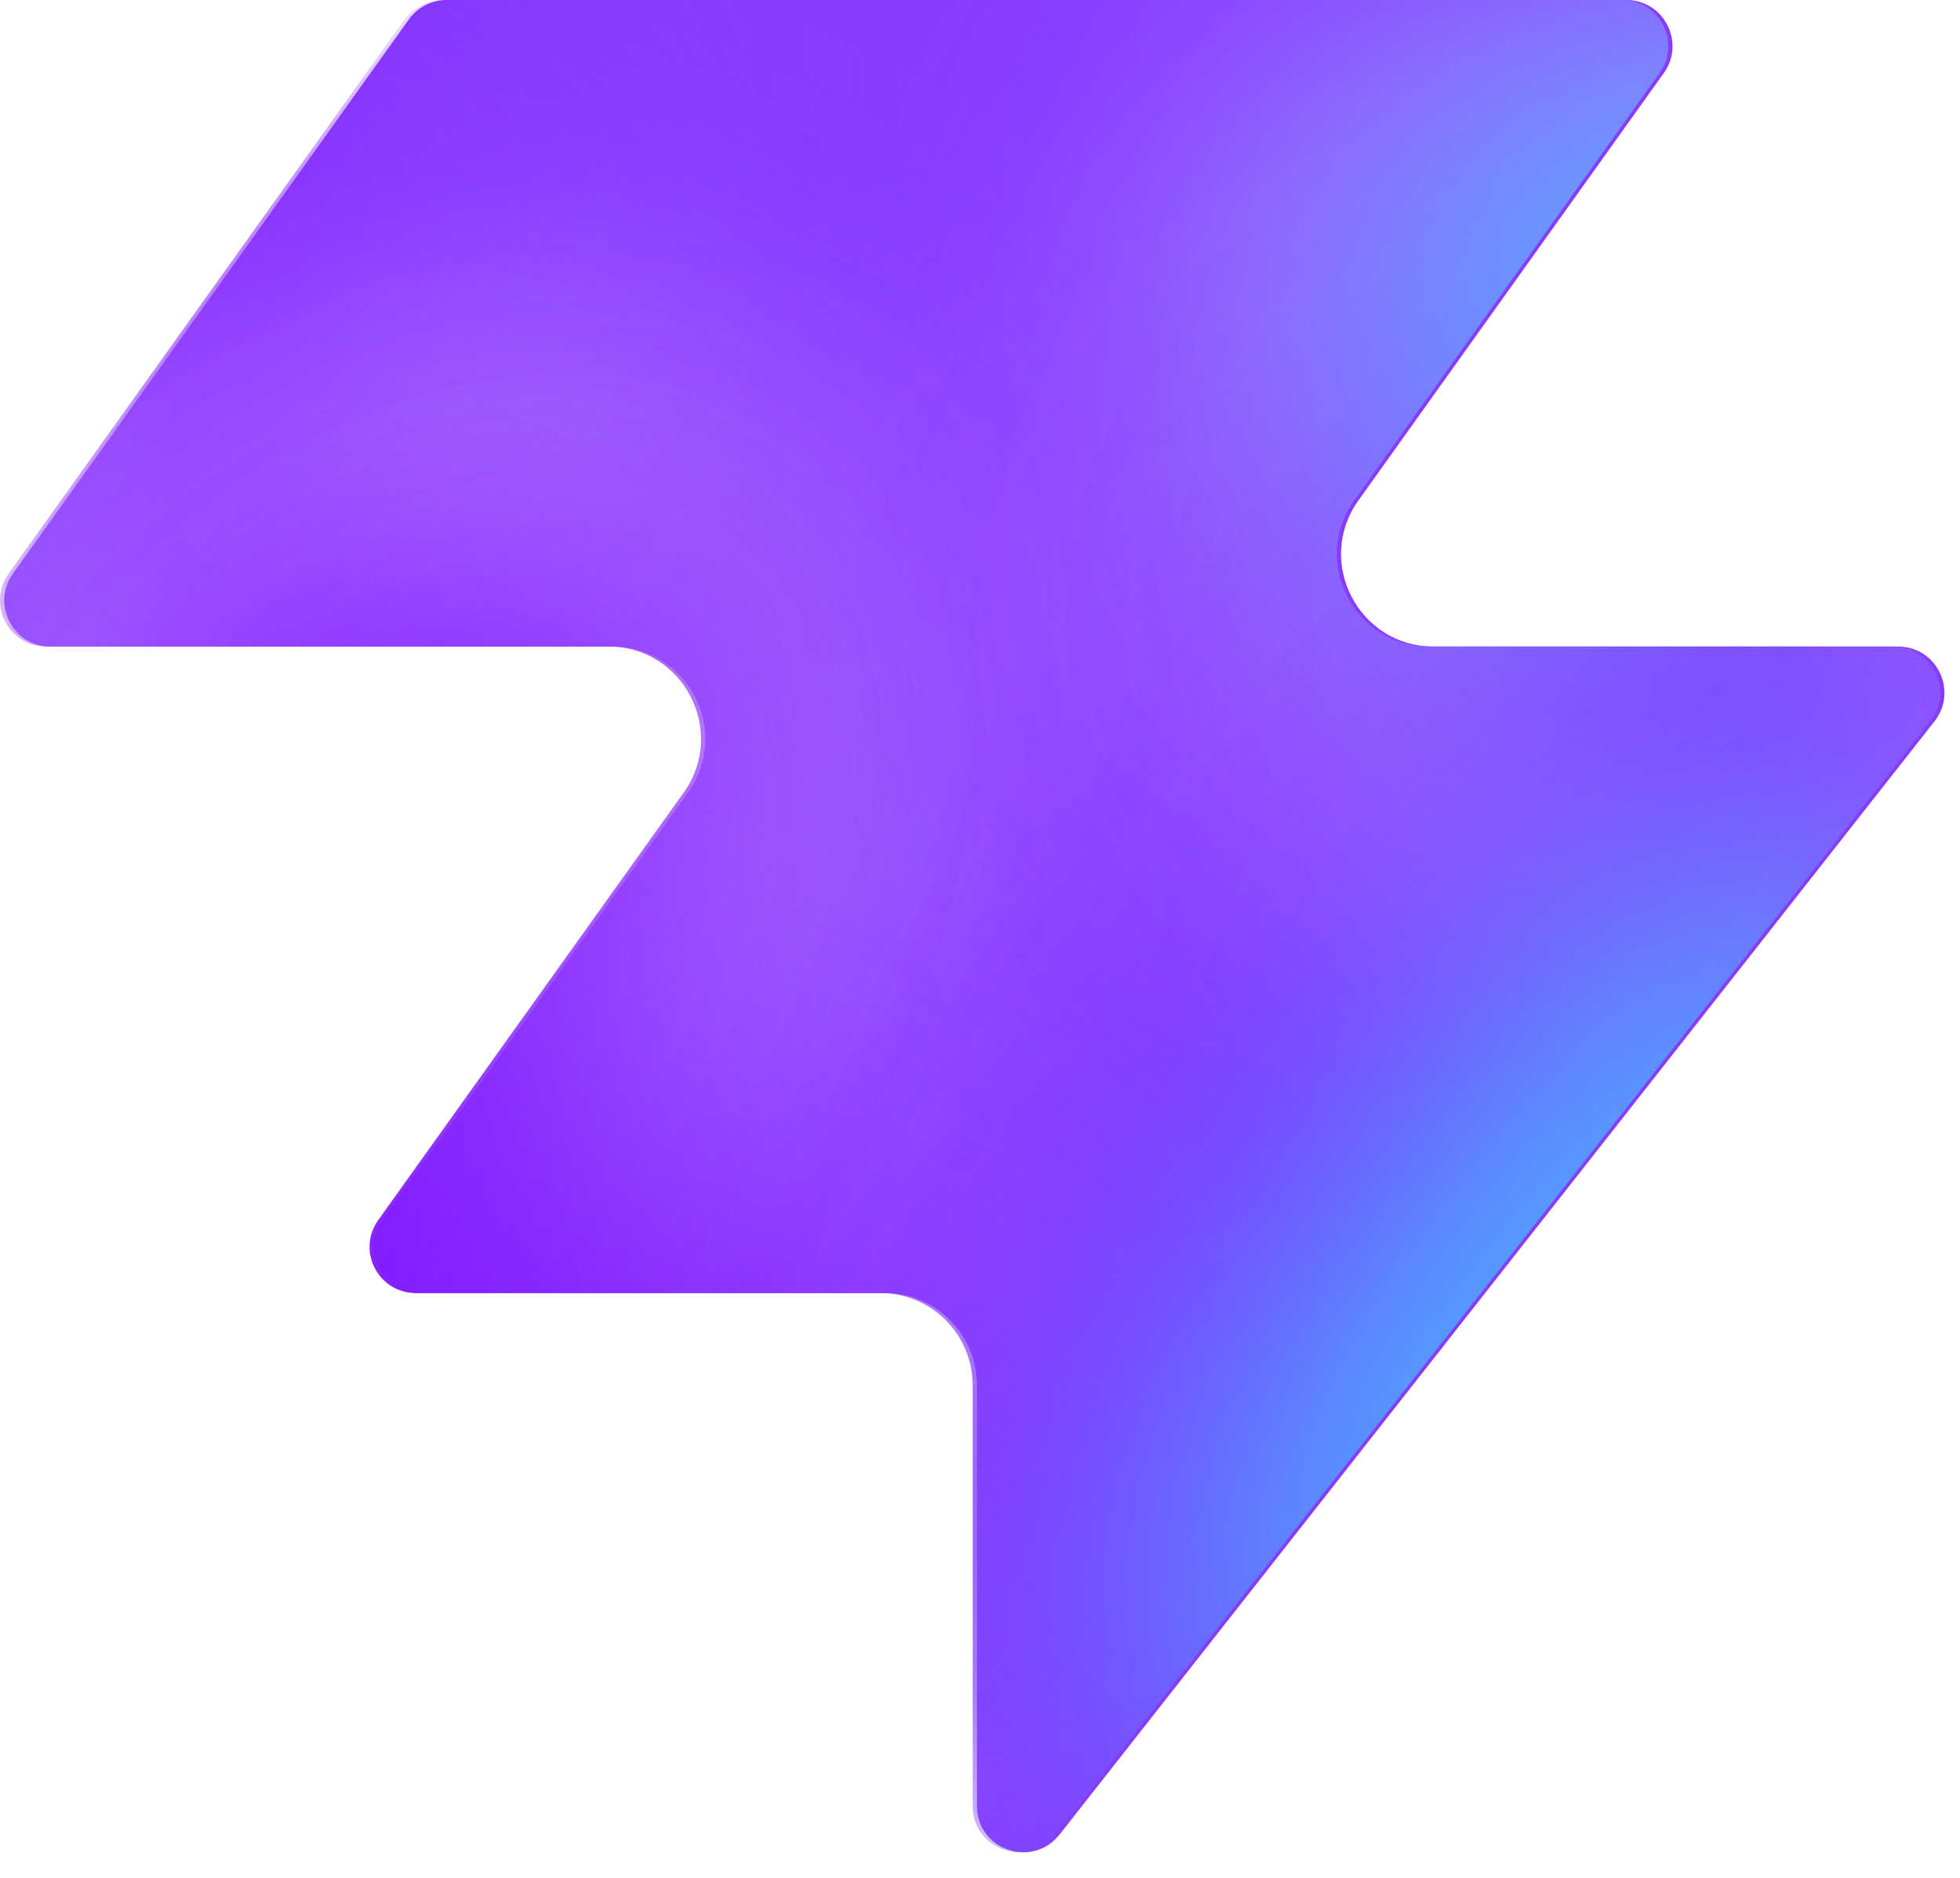
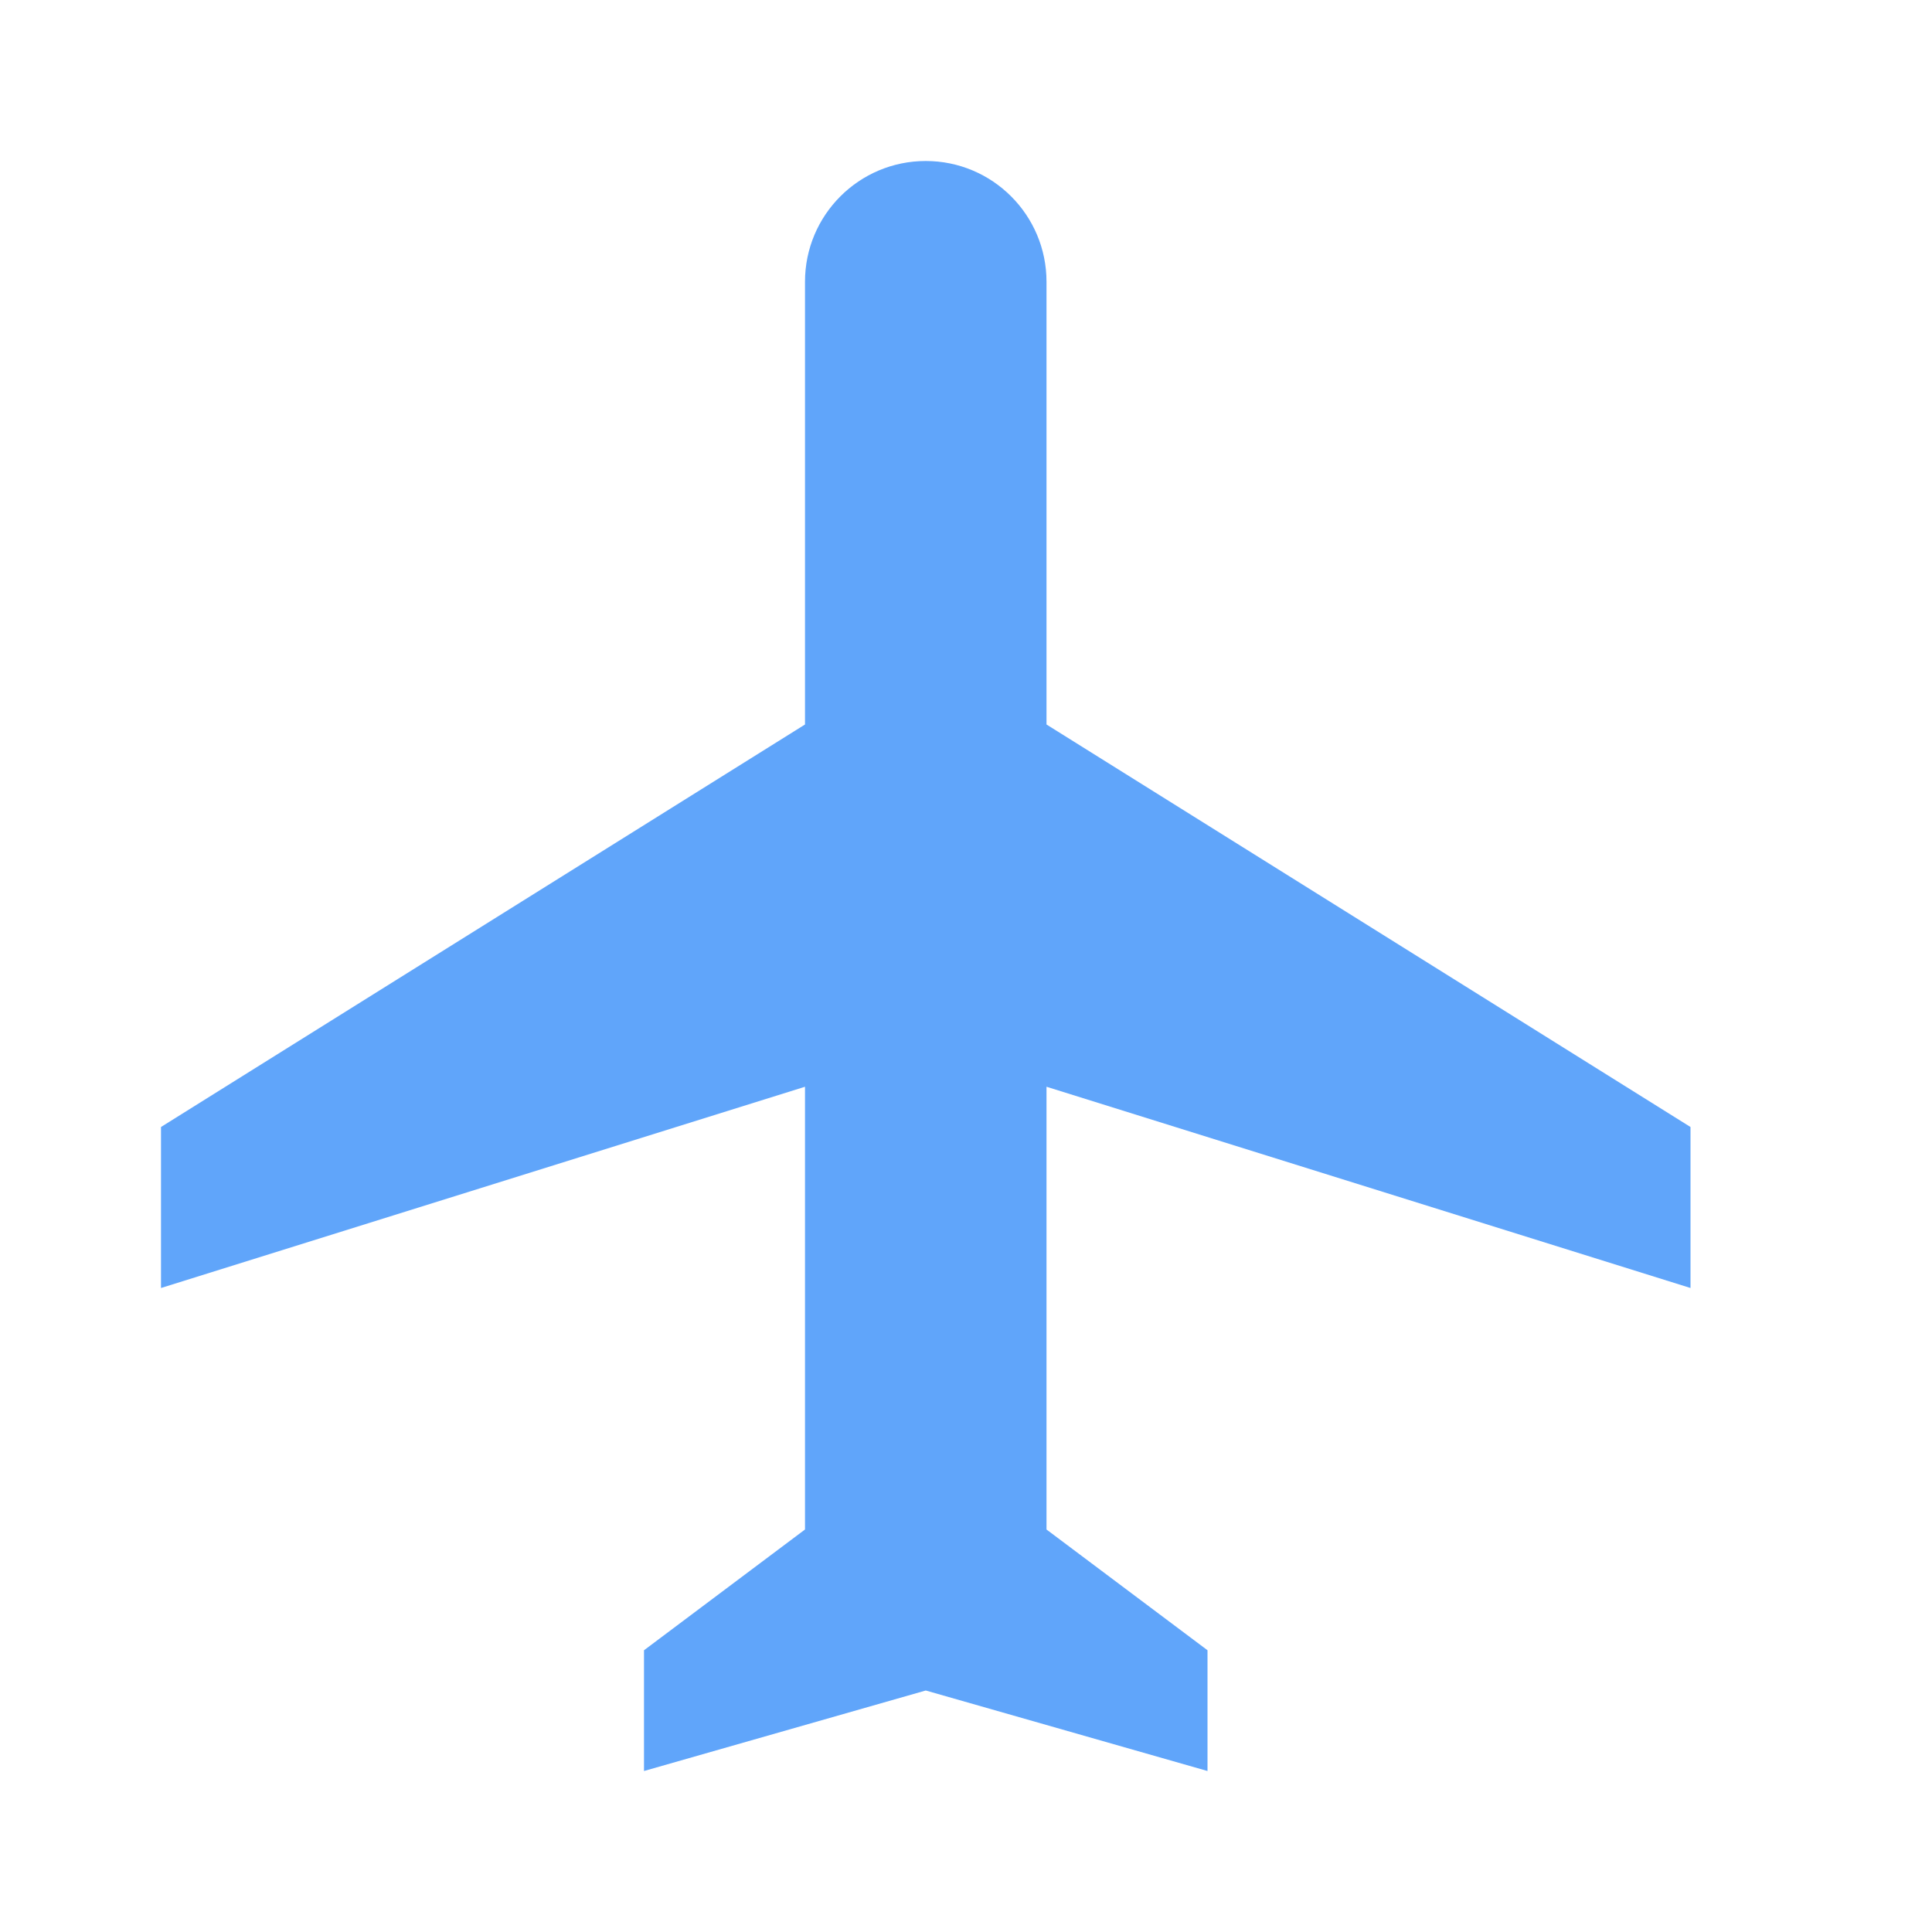
- <svg xmlns="http://www.w3.org/2000/svg" width="48" height="46" fill="none" viewBox="0 0 48 46">
-   <path fill="#863bff" d="M25.946 44.938c-.664.845-2.021.375-2.021-.698V33.937a2.26 2.26 0 0 0-2.262-2.262H10.287c-.92 0-1.456-1.04-.92-1.788l7.48-10.471c1.07-1.497 0-3.578-1.842-3.578H1.237c-.92 0-1.456-1.04-.92-1.788L10.013.474c.214-.297.556-.474.92-.474h28.894c.92 0 1.456 1.04.92 1.788l-7.48 10.471c-1.07 1.498 0 3.579 1.842 3.579h11.377c.943 0 1.473 1.088.89 1.83L25.947 44.94z" style="fill:#863bff;fill:color(display-p3 .525 .23 1);fill-opacity:1" />
-   <mask id="a" width="48" height="46" x="0" y="0" maskUnits="userSpaceOnUse" style="mask-type:alpha">
-     <path fill="#000" d="M25.842 44.938c-.664.844-2.021.375-2.021-.698V33.937a2.26 2.26 0 0 0-2.262-2.262H10.183c-.92 0-1.456-1.04-.92-1.788l7.48-10.471c1.07-1.498 0-3.579-1.842-3.579H1.133c-.92 0-1.456-1.04-.92-1.787L9.91.473c.214-.297.556-.474.92-.474h28.894c.92 0 1.456 1.04.92 1.788l-7.48 10.471c-1.07 1.498 0 3.578 1.842 3.578h11.377c.943 0 1.473 1.088.89 1.832L25.843 44.94z" style="fill:#000;fill-opacity:1" />
-   </mask>
-   <g mask="url(#a)">
-     <g filter="url(#b)">
-       <ellipse cx="5.508" cy="14.704" fill="#ede6ff" rx="5.508" ry="14.704" style="fill:#ede6ff;fill:color(display-p3 .927 .903 1);fill-opacity:1" transform="matrix(.00324 1 1 -.00324 -4.47 31.516)" />
-     </g>
-     <g filter="url(#c)">
-       <ellipse cx="10.399" cy="29.851" fill="#ede6ff" rx="10.399" ry="29.851" style="fill:#ede6ff;fill:color(display-p3 .927 .903 1);fill-opacity:1" transform="matrix(.00324 1 1 -.00324 -39.328 7.883)" />
-     </g>
-     <g filter="url(#d)">
-       <ellipse cx="5.508" cy="30.487" fill="#7e14ff" rx="5.508" ry="30.487" style="fill:#7e14ff;fill:color(display-p3 .492 .077 1);fill-opacity:1" transform="rotate(89.814 -25.913 -14.639)scale(1 -1)" />
-     </g>
-     <g filter="url(#e)">
-       <ellipse cx="5.508" cy="30.599" fill="#7e14ff" rx="5.508" ry="30.599" style="fill:#7e14ff;fill:color(display-p3 .492 .077 1);fill-opacity:1" transform="rotate(89.814 -32.644 -3.334)scale(1 -1)" />
-     </g>
-     <g filter="url(#f)">
-       <ellipse cx="5.508" cy="30.599" fill="#7e14ff" rx="5.508" ry="30.599" style="fill:#7e14ff;fill:color(display-p3 .492 .077 1);fill-opacity:1" transform="matrix(.00324 1 1 -.00324 -34.34 30.47)" />
-     </g>
-     <g filter="url(#g)">
-       <ellipse cx="14.072" cy="22.078" fill="#ede6ff" rx="14.072" ry="22.078" style="fill:#ede6ff;fill:color(display-p3 .927 .903 1);fill-opacity:1" transform="rotate(93.35 24.506 48.493)scale(-1 1)" />
-     </g>
-     <g filter="url(#h)">
-       <ellipse cx="3.47" cy="21.501" fill="#7e14ff" rx="3.47" ry="21.501" style="fill:#7e14ff;fill:color(display-p3 .492 .077 1);fill-opacity:1" transform="rotate(89.009 28.708 47.59)scale(-1 1)" />
-     </g>
-     <g filter="url(#i)">
-       <ellipse cx="3.47" cy="21.501" fill="#7e14ff" rx="3.47" ry="21.501" style="fill:#7e14ff;fill:color(display-p3 .492 .077 1);fill-opacity:1" transform="rotate(89.009 28.708 47.59)scale(-1 1)" />
-     </g>
-     <g filter="url(#j)">
-       <ellipse cx=".387" cy="8.972" fill="#7e14ff" rx="4.407" ry="29.108" style="fill:#7e14ff;fill:color(display-p3 .492 .077 1);fill-opacity:1" transform="rotate(39.51 .387 8.972)" />
-     </g>
-     <g filter="url(#k)">
-       <ellipse cx="47.523" cy="-6.092" fill="#7e14ff" rx="4.407" ry="29.108" style="fill:#7e14ff;fill:color(display-p3 .492 .077 1);fill-opacity:1" transform="rotate(37.892 47.523 -6.092)" />
-     </g>
-     <g filter="url(#l)">
-       <ellipse cx="41.412" cy="6.333" fill="#47bfff" rx="5.971" ry="9.665" style="fill:#47bfff;fill:color(display-p3 .28 .748 1);fill-opacity:1" transform="rotate(37.892 41.412 6.333)" />
-     </g>
-     <g filter="url(#m)">
-       <ellipse cx="-1.879" cy="38.332" fill="#7e14ff" rx="4.407" ry="29.108" style="fill:#7e14ff;fill:color(display-p3 .492 .077 1);fill-opacity:1" transform="rotate(37.892 -1.88 38.332)" />
-     </g>
-     <g filter="url(#n)">
-       <ellipse cx="-1.879" cy="38.332" fill="#7e14ff" rx="4.407" ry="29.108" style="fill:#7e14ff;fill:color(display-p3 .492 .077 1);fill-opacity:1" transform="rotate(37.892 -1.88 38.332)" />
-     </g>
-     <g filter="url(#o)">
-       <ellipse cx="35.651" cy="29.907" fill="#7e14ff" rx="4.407" ry="29.108" style="fill:#7e14ff;fill:color(display-p3 .492 .077 1);fill-opacity:1" transform="rotate(37.892 35.651 29.907)" />
-     </g>
-     <g filter="url(#p)">
-       <ellipse cx="38.418" cy="32.4" fill="#47bfff" rx="5.971" ry="15.297" style="fill:#47bfff;fill:color(display-p3 .28 .748 1);fill-opacity:1" transform="rotate(37.892 38.418 32.4)" />
-     </g>
-   </g>
-   <defs>
-     <filter id="b" width="60.045" height="41.654" x="-19.77" y="16.149" color-interpolation-filters="sRGB" filterUnits="userSpaceOnUse">
-       <feFlood flood-opacity="0" result="BackgroundImageFix" />
-       <feBlend in="SourceGraphic" in2="BackgroundImageFix" result="shape" />
-       <feGaussianBlur result="effect1_foregroundBlur_2002_17158" stdDeviation="7.659" />
-     </filter>
-     <filter id="c" width="90.34" height="51.437" x="-54.613" y="-7.533" color-interpolation-filters="sRGB" filterUnits="userSpaceOnUse">
-       <feFlood flood-opacity="0" result="BackgroundImageFix" />
-       <feBlend in="SourceGraphic" in2="BackgroundImageFix" result="shape" />
-       <feGaussianBlur result="effect1_foregroundBlur_2002_17158" stdDeviation="7.659" />
-     </filter>
-     <filter id="d" width="79.355" height="29.4" x="-49.64" y="2.03" color-interpolation-filters="sRGB" filterUnits="userSpaceOnUse">
-       <feFlood flood-opacity="0" result="BackgroundImageFix" />
-       <feBlend in="SourceGraphic" in2="BackgroundImageFix" result="shape" />
-       <feGaussianBlur result="effect1_foregroundBlur_2002_17158" stdDeviation="4.596" />
-     </filter>
-     <filter id="e" width="79.579" height="29.4" x="-45.045" y="20.029" color-interpolation-filters="sRGB" filterUnits="userSpaceOnUse">
-       <feFlood flood-opacity="0" result="BackgroundImageFix" />
-       <feBlend in="SourceGraphic" in2="BackgroundImageFix" result="shape" />
-       <feGaussianBlur result="effect1_foregroundBlur_2002_17158" stdDeviation="4.596" />
-     </filter>
-     <filter id="f" width="79.579" height="29.4" x="-43.513" y="21.178" color-interpolation-filters="sRGB" filterUnits="userSpaceOnUse">
-       <feFlood flood-opacity="0" result="BackgroundImageFix" />
-       <feBlend in="SourceGraphic" in2="BackgroundImageFix" result="shape" />
-       <feGaussianBlur result="effect1_foregroundBlur_2002_17158" stdDeviation="4.596" />
-     </filter>
-     <filter id="g" width="74.749" height="58.852" x="15.756" y="-17.901" color-interpolation-filters="sRGB" filterUnits="userSpaceOnUse">
-       <feFlood flood-opacity="0" result="BackgroundImageFix" />
-       <feBlend in="SourceGraphic" in2="BackgroundImageFix" result="shape" />
-       <feGaussianBlur result="effect1_foregroundBlur_2002_17158" stdDeviation="7.659" />
-     </filter>
-     <filter id="h" width="61.377" height="25.362" x="23.548" y="2.284" color-interpolation-filters="sRGB" filterUnits="userSpaceOnUse">
-       <feFlood flood-opacity="0" result="BackgroundImageFix" />
-       <feBlend in="SourceGraphic" in2="BackgroundImageFix" result="shape" />
-       <feGaussianBlur result="effect1_foregroundBlur_2002_17158" stdDeviation="4.596" />
-     </filter>
-     <filter id="i" width="61.377" height="25.362" x="23.548" y="2.284" color-interpolation-filters="sRGB" filterUnits="userSpaceOnUse">
-       <feFlood flood-opacity="0" result="BackgroundImageFix" />
-       <feBlend in="SourceGraphic" in2="BackgroundImageFix" result="shape" />
-       <feGaussianBlur result="effect1_foregroundBlur_2002_17158" stdDeviation="4.596" />
-     </filter>
-     <filter id="j" width="56.045" height="63.649" x="-27.636" y="-22.853" color-interpolation-filters="sRGB" filterUnits="userSpaceOnUse">
-       <feFlood flood-opacity="0" result="BackgroundImageFix" />
-       <feBlend in="SourceGraphic" in2="BackgroundImageFix" result="shape" />
-       <feGaussianBlur result="effect1_foregroundBlur_2002_17158" stdDeviation="4.596" />
-     </filter>
-     <filter id="k" width="54.814" height="64.646" x="20.116" y="-38.415" color-interpolation-filters="sRGB" filterUnits="userSpaceOnUse">
-       <feFlood flood-opacity="0" result="BackgroundImageFix" />
-       <feBlend in="SourceGraphic" in2="BackgroundImageFix" result="shape" />
-       <feGaussianBlur result="effect1_foregroundBlur_2002_17158" stdDeviation="4.596" />
-     </filter>
-     <filter id="l" width="33.541" height="35.313" x="24.641" y="-11.323" color-interpolation-filters="sRGB" filterUnits="userSpaceOnUse">
-       <feFlood flood-opacity="0" result="BackgroundImageFix" />
-       <feBlend in="SourceGraphic" in2="BackgroundImageFix" result="shape" />
-       <feGaussianBlur result="effect1_foregroundBlur_2002_17158" stdDeviation="4.596" />
-     </filter>
-     <filter id="m" width="54.814" height="64.646" x="-29.286" y="6.009" color-interpolation-filters="sRGB" filterUnits="userSpaceOnUse">
-       <feFlood flood-opacity="0" result="BackgroundImageFix" />
-       <feBlend in="SourceGraphic" in2="BackgroundImageFix" result="shape" />
-       <feGaussianBlur result="effect1_foregroundBlur_2002_17158" stdDeviation="4.596" />
-     </filter>
-     <filter id="n" width="54.814" height="64.646" x="-29.286" y="6.009" color-interpolation-filters="sRGB" filterUnits="userSpaceOnUse">
-       <feFlood flood-opacity="0" result="BackgroundImageFix" />
-       <feBlend in="SourceGraphic" in2="BackgroundImageFix" result="shape" />
-       <feGaussianBlur result="effect1_foregroundBlur_2002_17158" stdDeviation="4.596" />
-     </filter>
-     <filter id="o" width="54.814" height="64.646" x="8.244" y="-2.416" color-interpolation-filters="sRGB" filterUnits="userSpaceOnUse">
-       <feFlood flood-opacity="0" result="BackgroundImageFix" />
-       <feBlend in="SourceGraphic" in2="BackgroundImageFix" result="shape" />
-       <feGaussianBlur result="effect1_foregroundBlur_2002_17158" stdDeviation="4.596" />
-     </filter>
-     <filter id="p" width="39.409" height="43.623" x="18.713" y="10.588" color-interpolation-filters="sRGB" filterUnits="userSpaceOnUse">
-       <feFlood flood-opacity="0" result="BackgroundImageFix" />
-       <feBlend in="SourceGraphic" in2="BackgroundImageFix" result="shape" />
-       <feGaussianBlur result="effect1_foregroundBlur_2002_17158" stdDeviation="4.596" />
-     </filter>
-   </defs>
+ <svg xmlns="http://www.w3.org/2000/svg" viewBox="0 0 24 24" fill="#60a5fa">
+   <path d="M21 16v-2l-8-5V3.5A1.5 1.5 0 0 0 11.5 2 1.5 1.5 0 0 0 10 3.5V9l-8 5v2l8-2.5V19l-2 1.5V22l3.5-1 3.5 1v-1.5L13 19v-5.5z" />
</svg>
